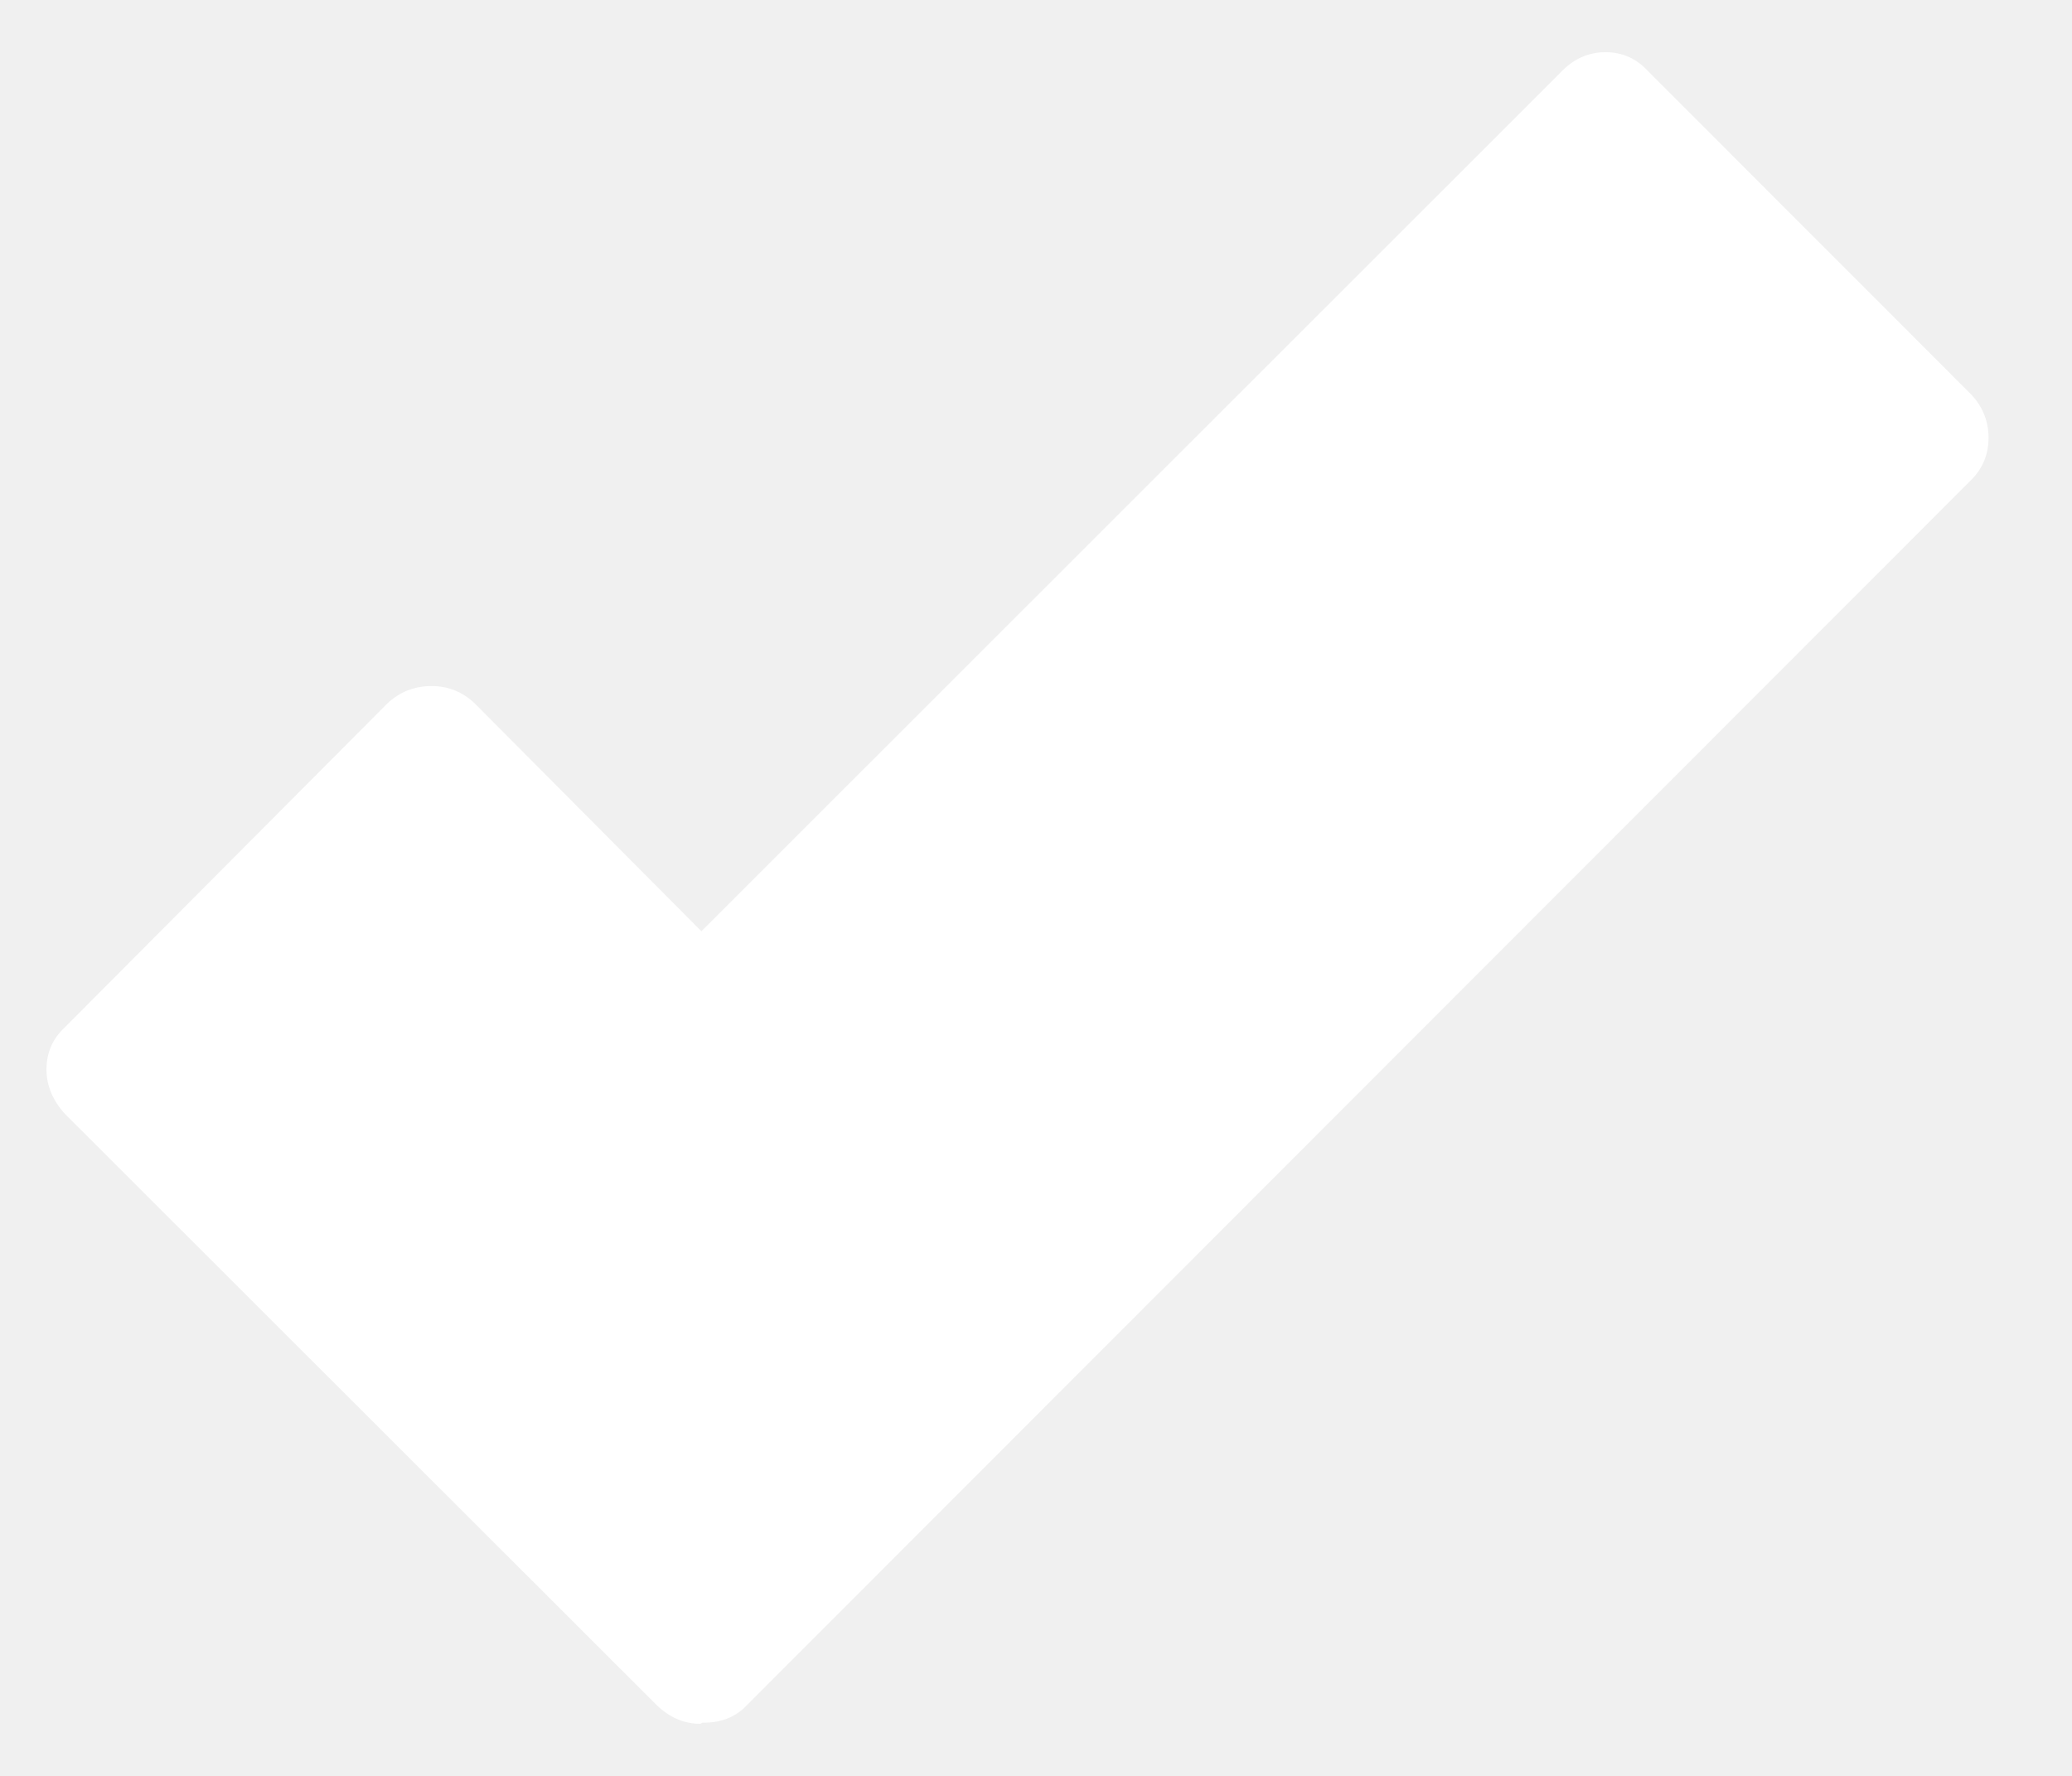
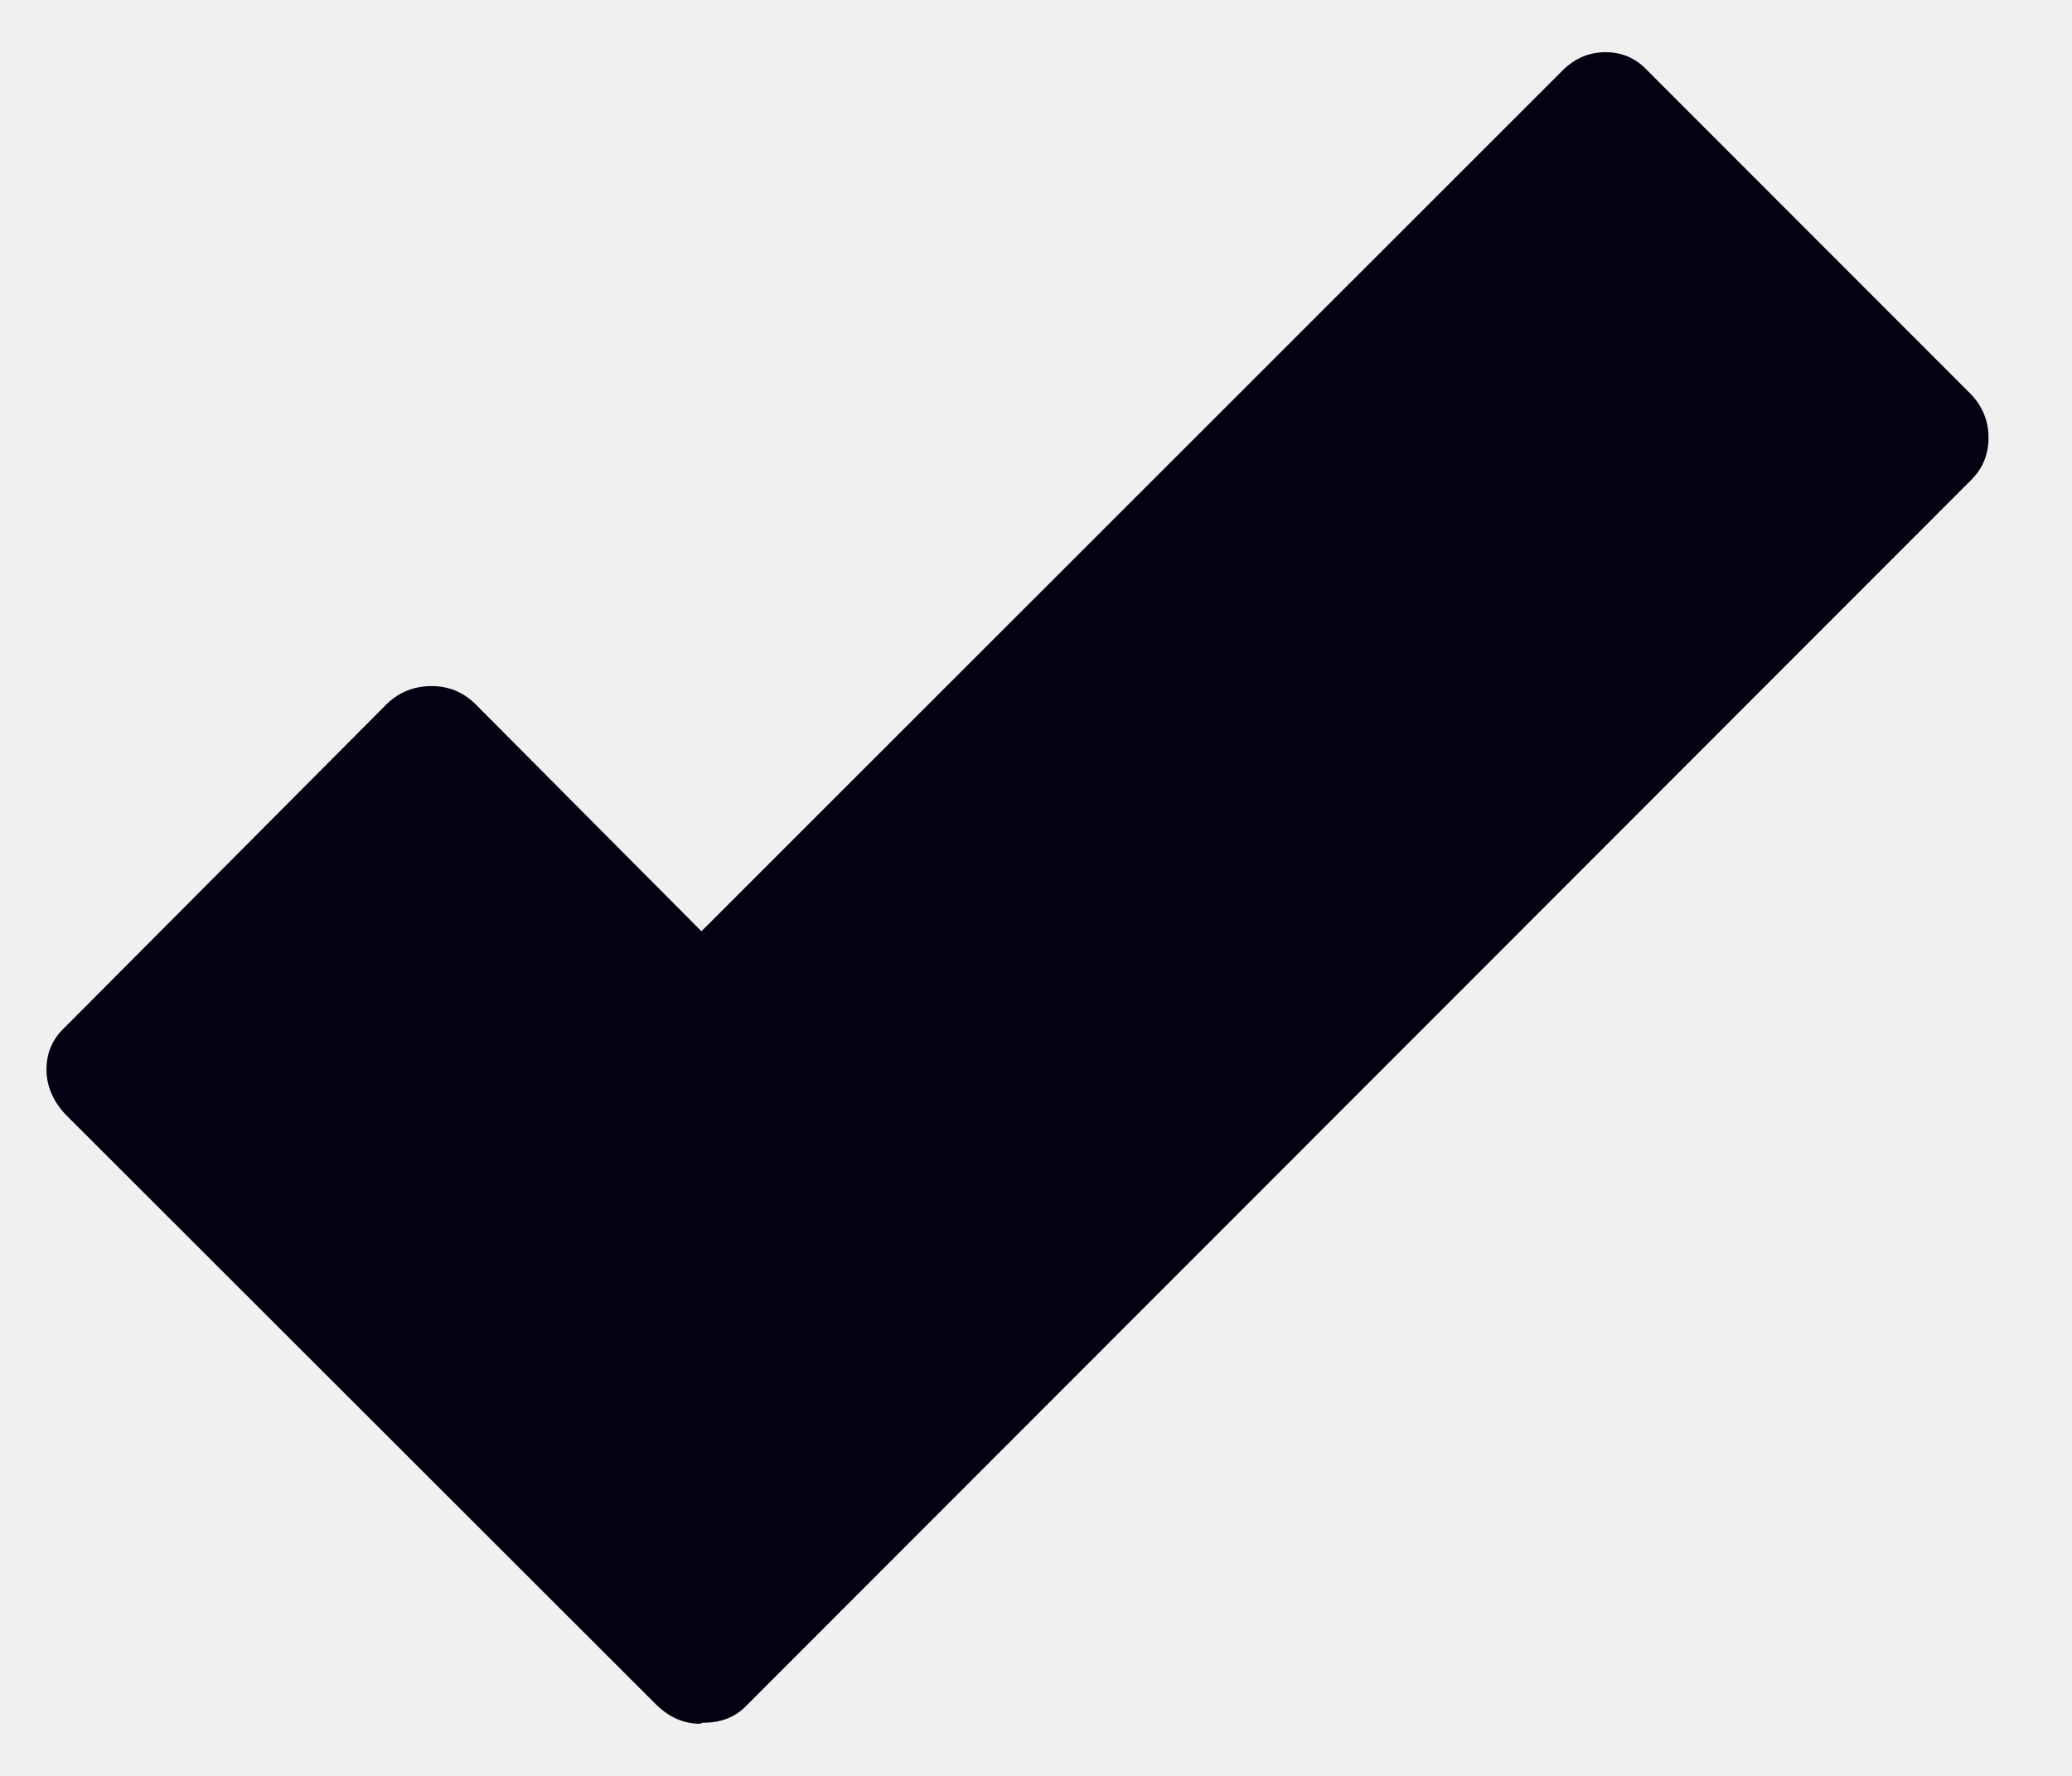
<svg xmlns="http://www.w3.org/2000/svg" width="21px" height="18px" viewBox="0 0 21 18" version="1.1">
  <g id="Large" stroke="none" stroke-width="1" fill="none" fill-rule="evenodd">
-     <g id="buy-4-alt" transform="translate(-606, -277)" fill="#fff">
+     <g id="buy-4-alt" transform="translate(-606, -277)" fill="#040113">
      <path d="M621.835,277.716 C621.959,277.592 622.105,277.529 622.272,277.529 C622.44,277.529 622.582,277.591 622.698,277.716 L625.979,280.999 C626.095,281.123 626.154,281.269 626.154,281.437 C626.154,281.605 626.096,281.747 625.979,281.864 L613.567,294.286 C613.458,294.402 613.312,294.461 613.13,294.461 L613.119,294.461 L613.097,294.472 C612.936,294.472 612.791,294.411 612.659,294.286 L606.657,288.289 C606.532,288.15 606.471,288 606.471,287.84 C606.471,287.672 606.532,287.529 606.657,287.413 L609.926,284.13 C610.05,284.013 610.2,283.954 610.375,283.954 C610.542,283.954 610.688,284.012 610.812,284.13 L613.109,286.439 L621.835,277.716 Z" id="Page-1" />
    </g>
  </g>
</svg>
